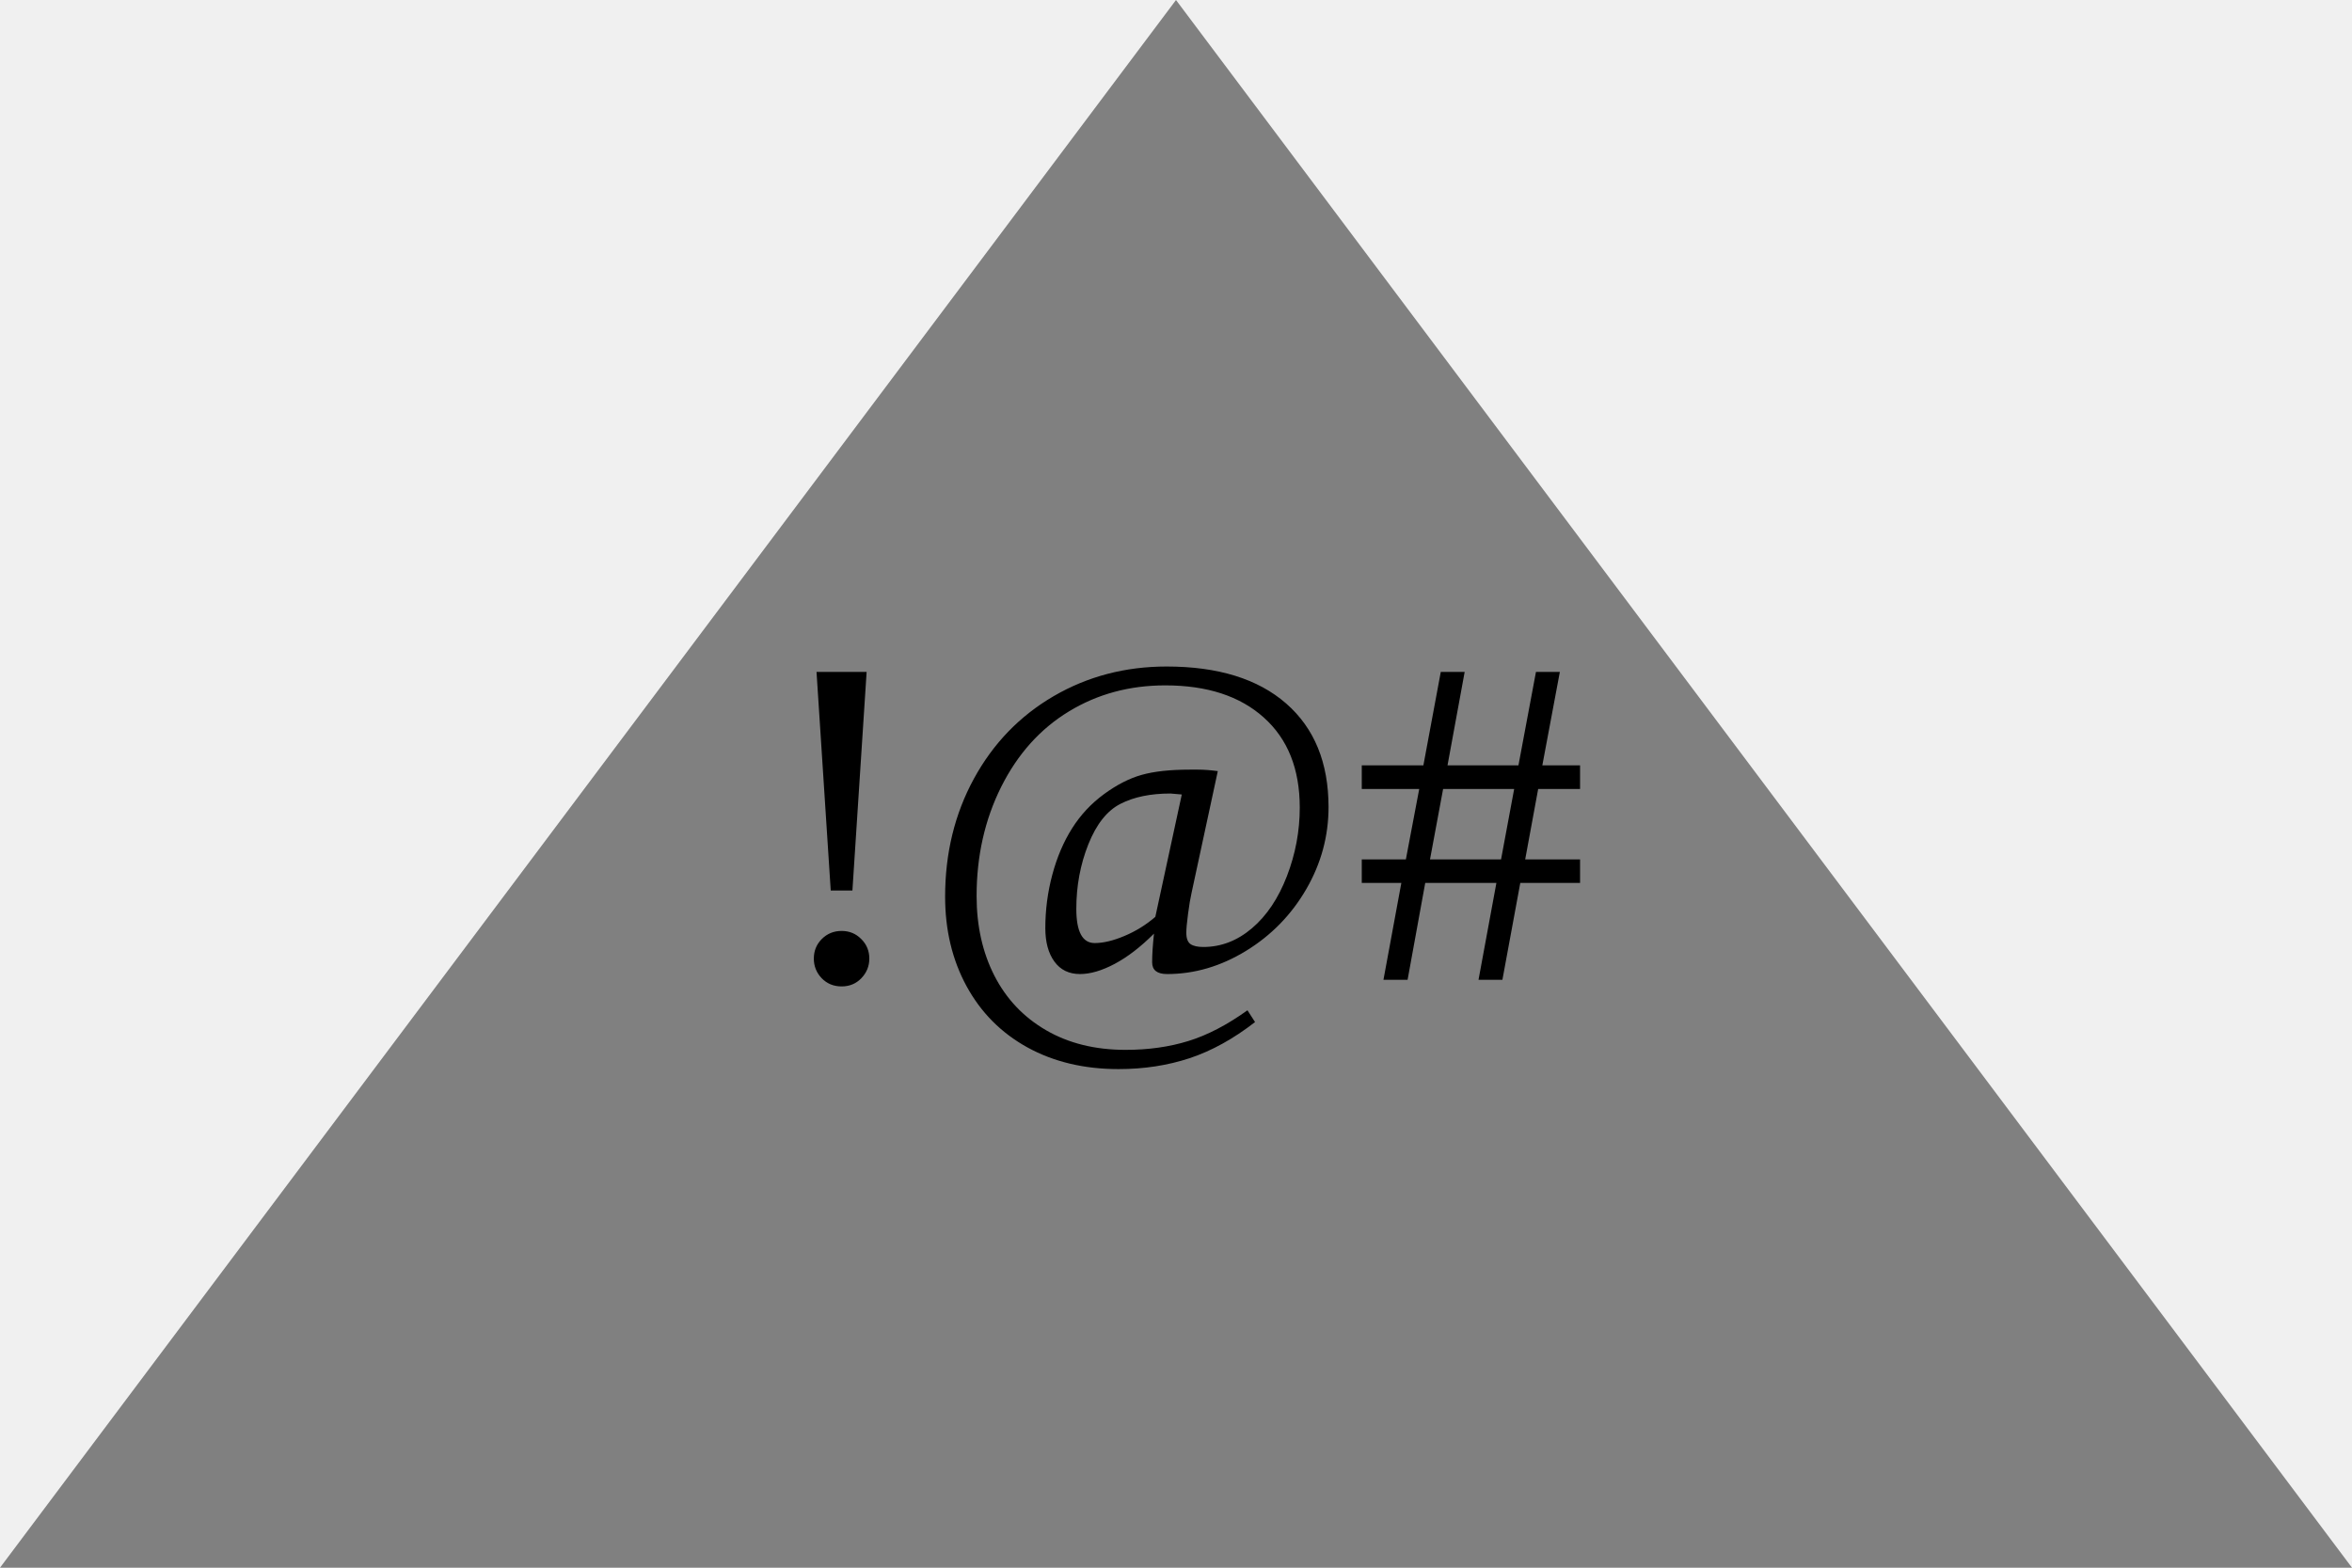
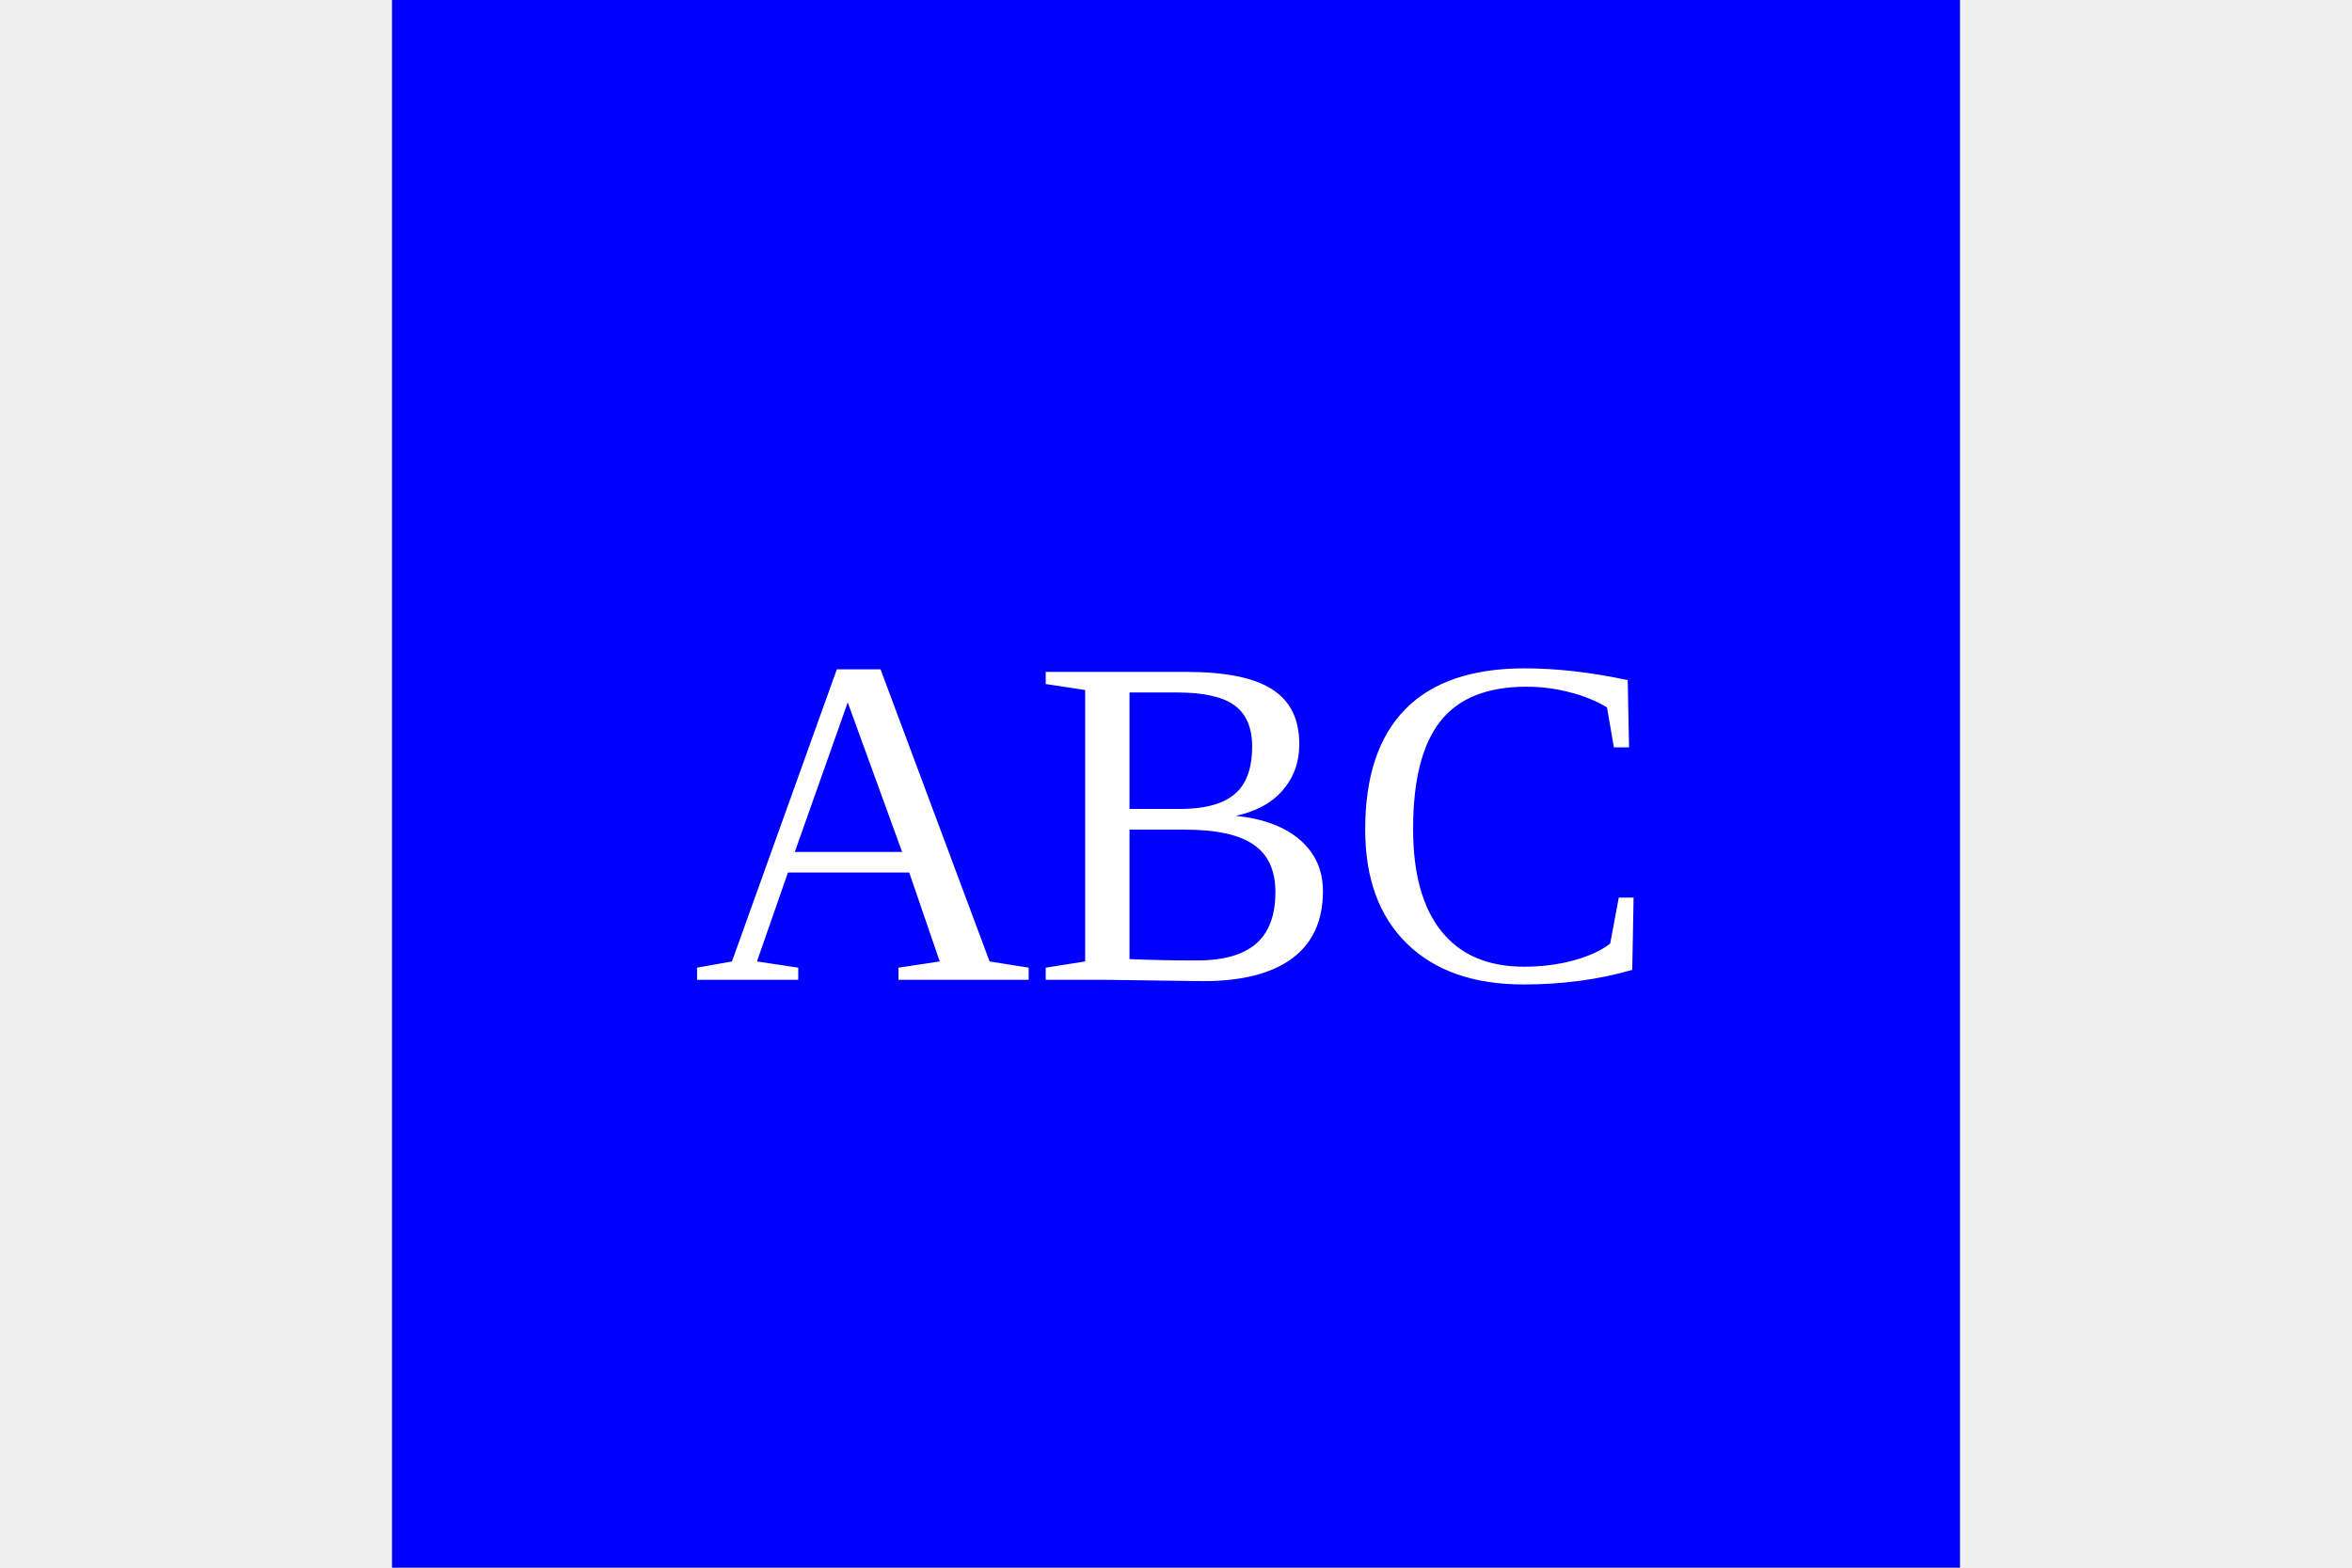
<svg xmlns="http://www.w3.org/2000/svg" version="1.1" width="300" height="200">
-   <polygon points="0, 200 300, 200 150, 0" height="100%" width="100%" fill="Gray" />
-   <text x="150" y="125" font-size="60" text-anchor="middle" fill="Black">!@#</text>
+   <rect x="50" width="200" height="200" fill="Blue" />
+   <text x="150" y="125" font-size="60" text-anchor="middle" fill="White">ABC</text>
</svg>
